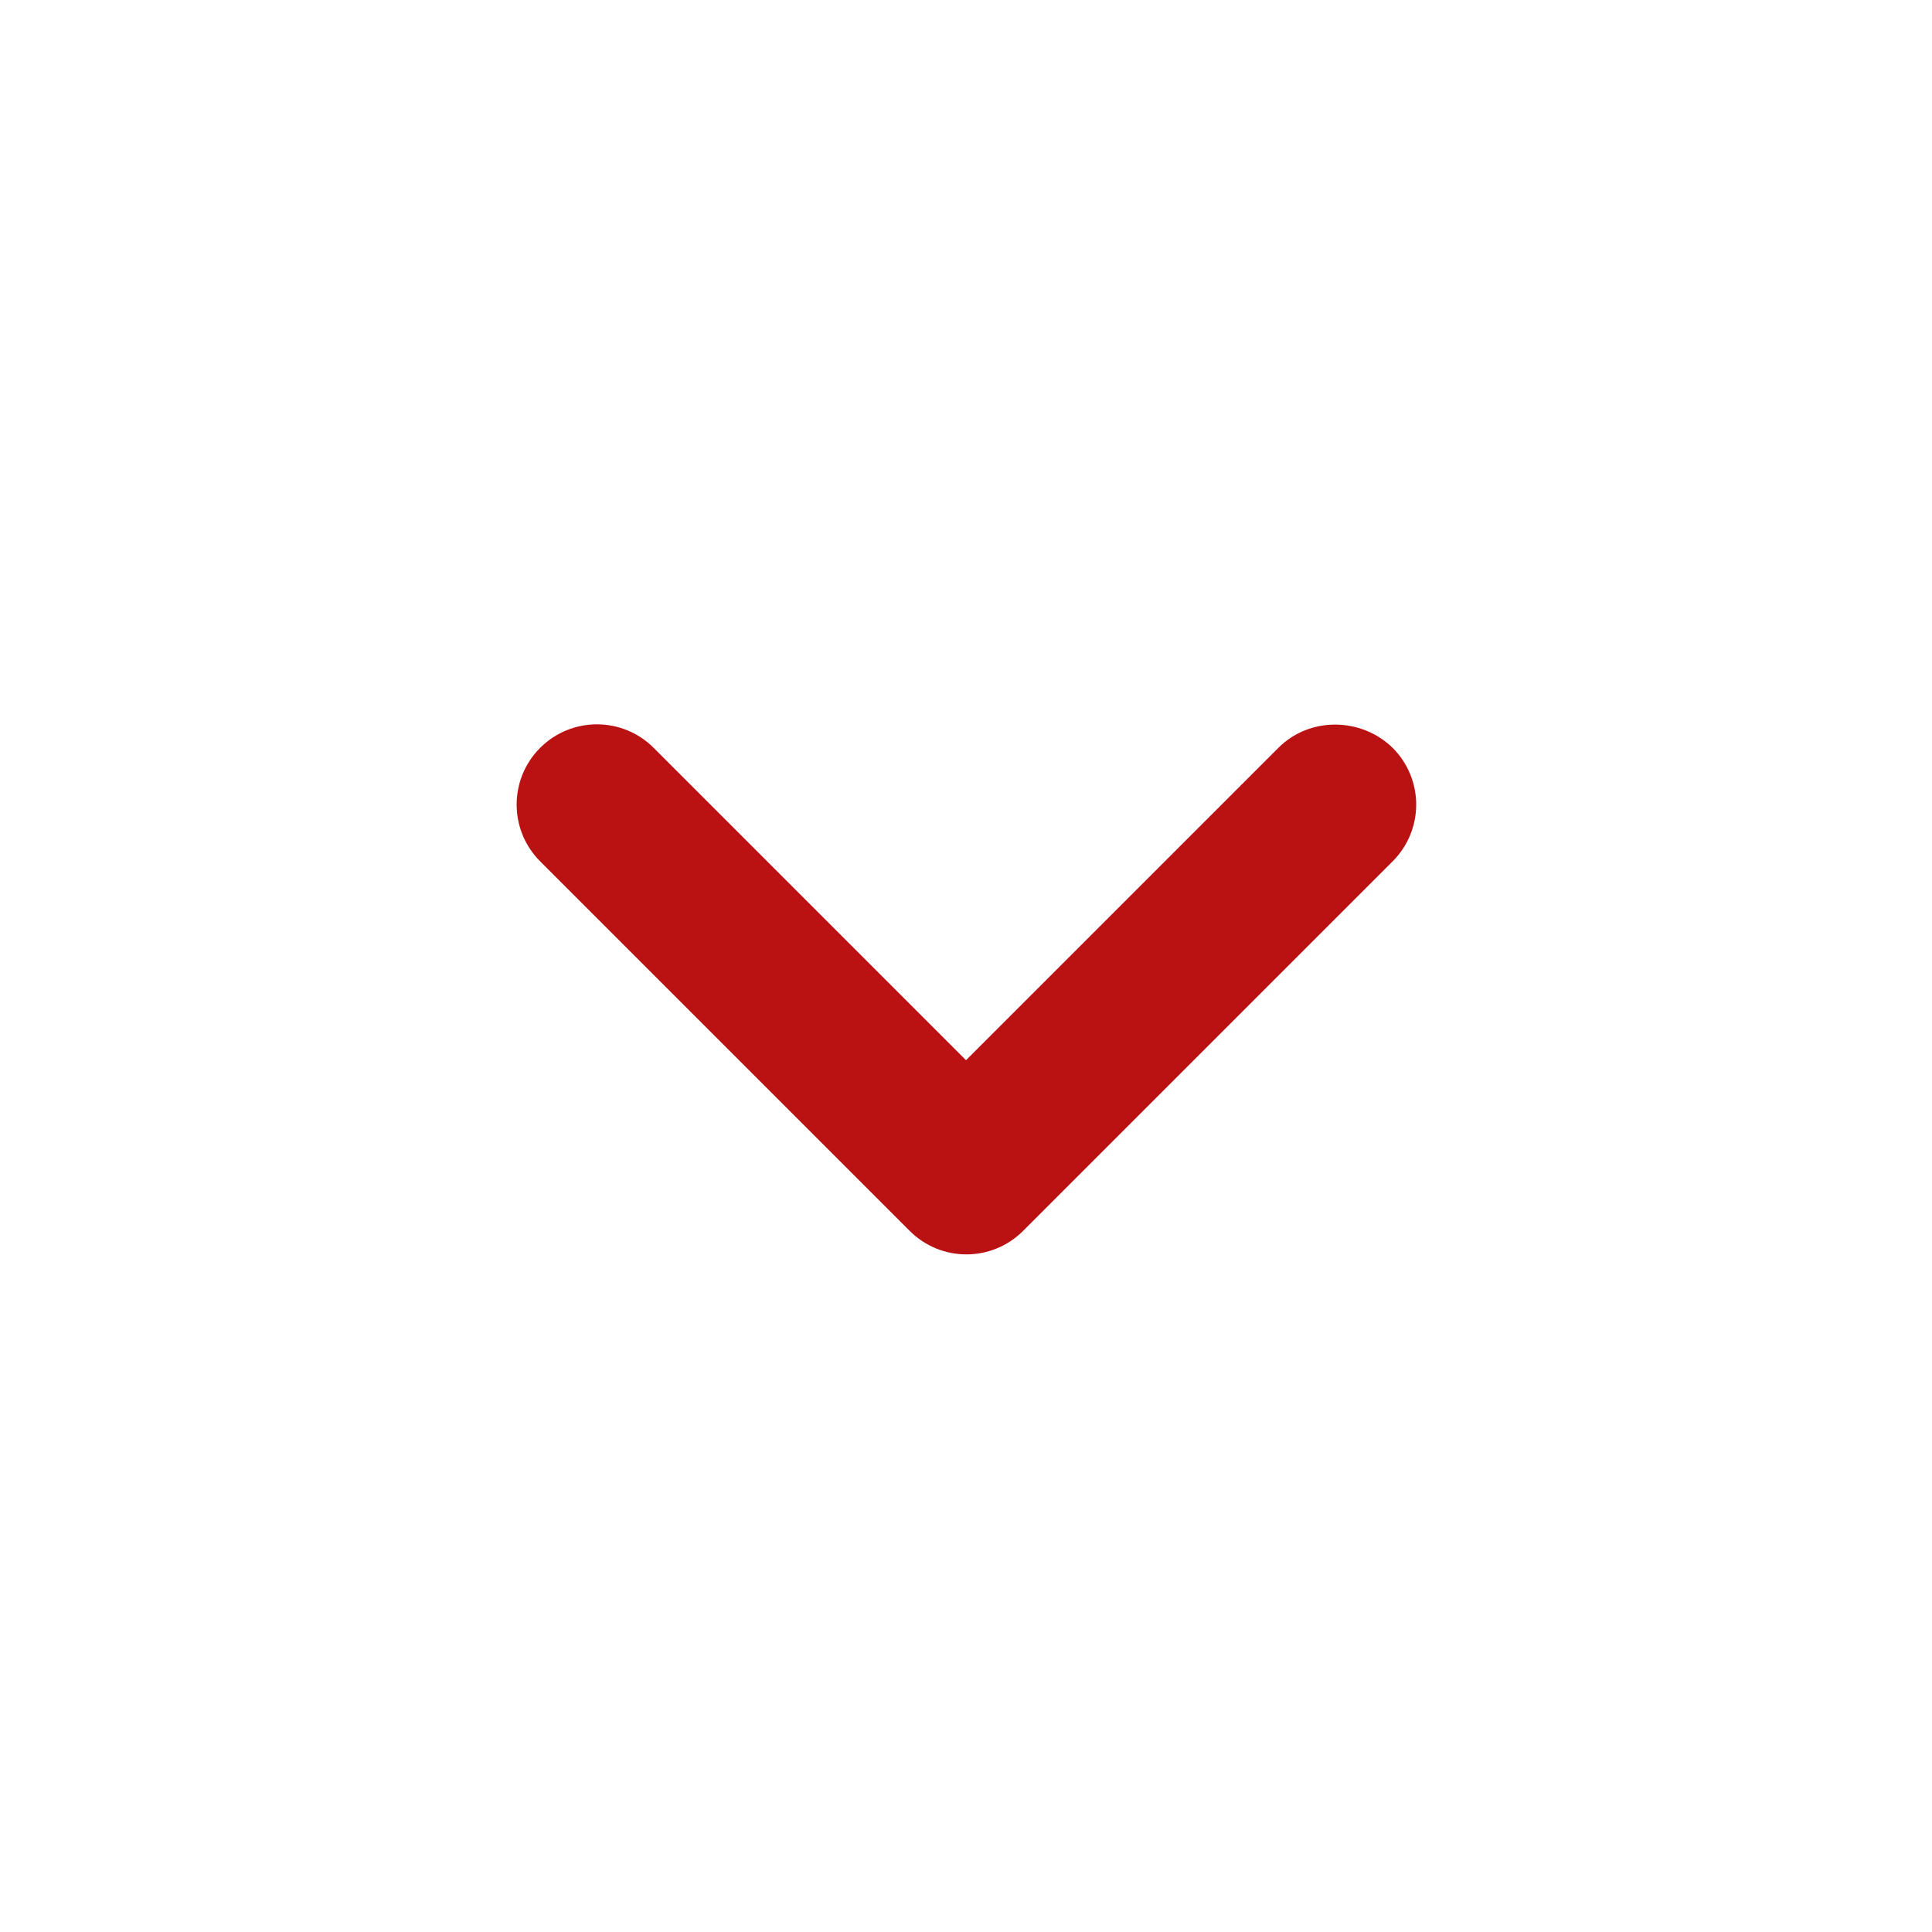
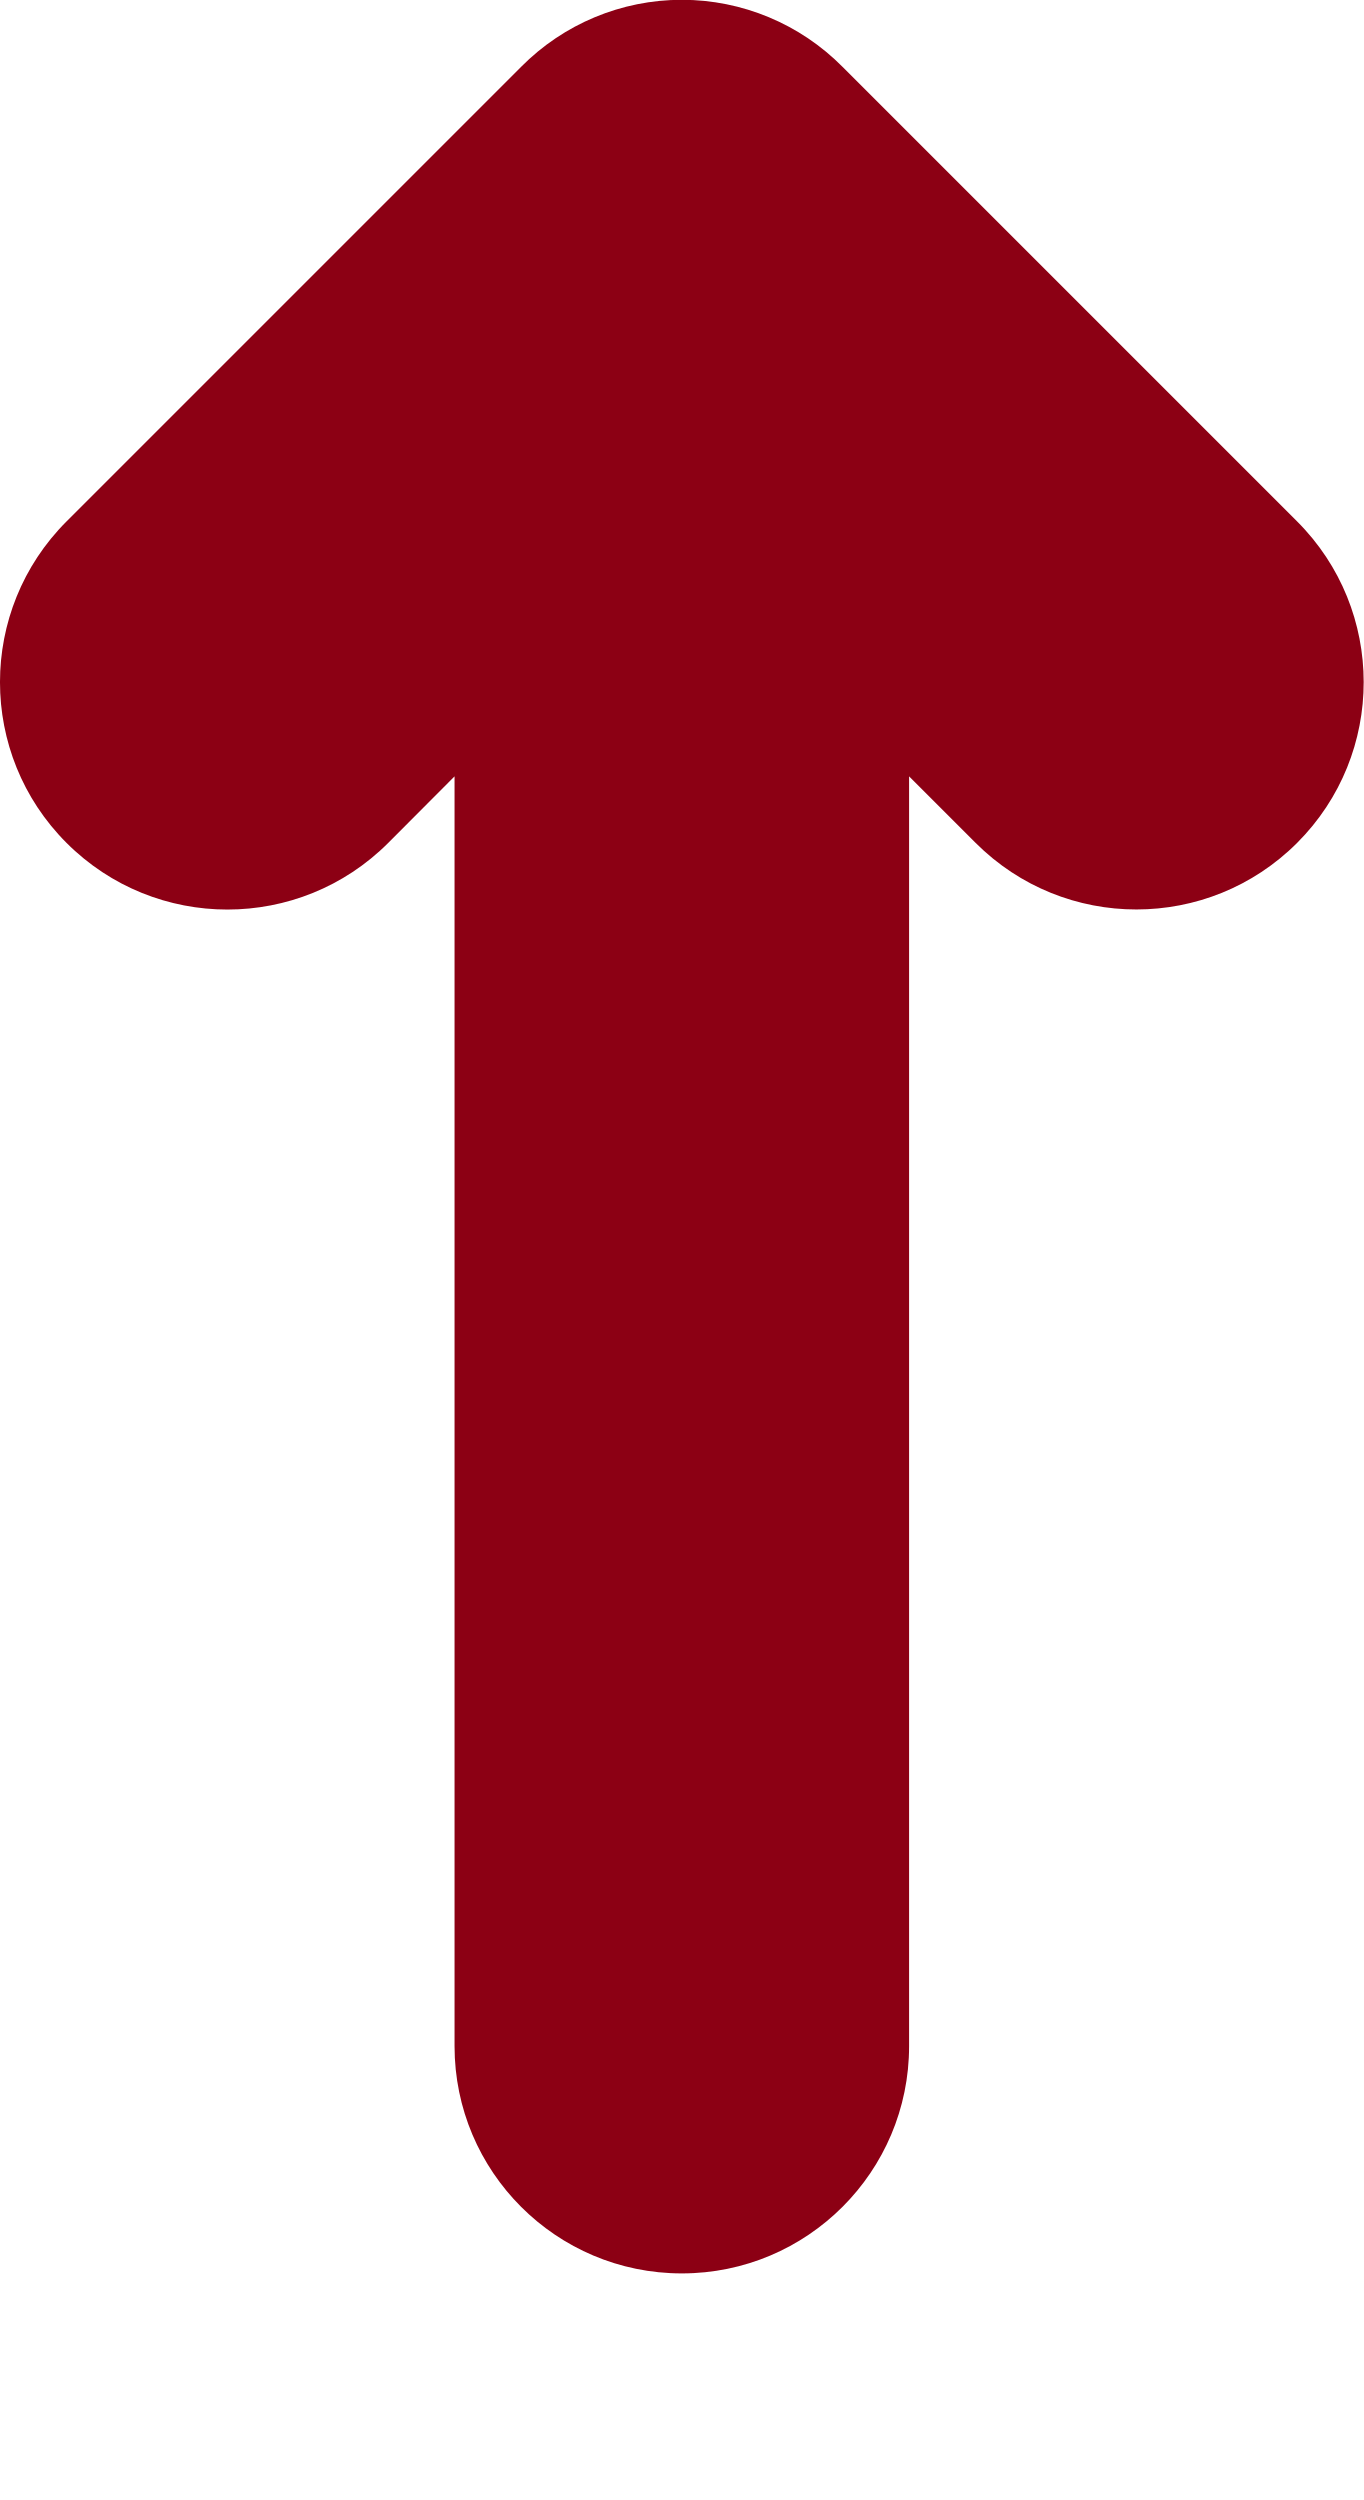
- <svg xmlns="http://www.w3.org/2000/svg" width="24" height="24">
-   <path d="M15.88 9.29L12 13.17 8.12 9.29a.996.996 0 10-1.41 1.41l4.59 4.59c.39.39 1.02.39 1.41 0l4.59-4.59a.996.996 0 000-1.41c-.39-.38-1.03-.39-1.42 0z" fill="#BA1212" />
-   <path d="M24 0H0v24h24V0z" fill="none" />
+ <svg xmlns="http://www.w3.org/2000/svg" width="6" height="11">
+   <path d="M2 9.003a1 1 0 002 0V3.416l.293.293a1 1 0 101.414-1.415l-2-2a.995.995 0 00-1.414 0l-2 2a1 1 0 101.415 1.415L2 3.416v5.587z" fill="#8C0014" />
</svg>
